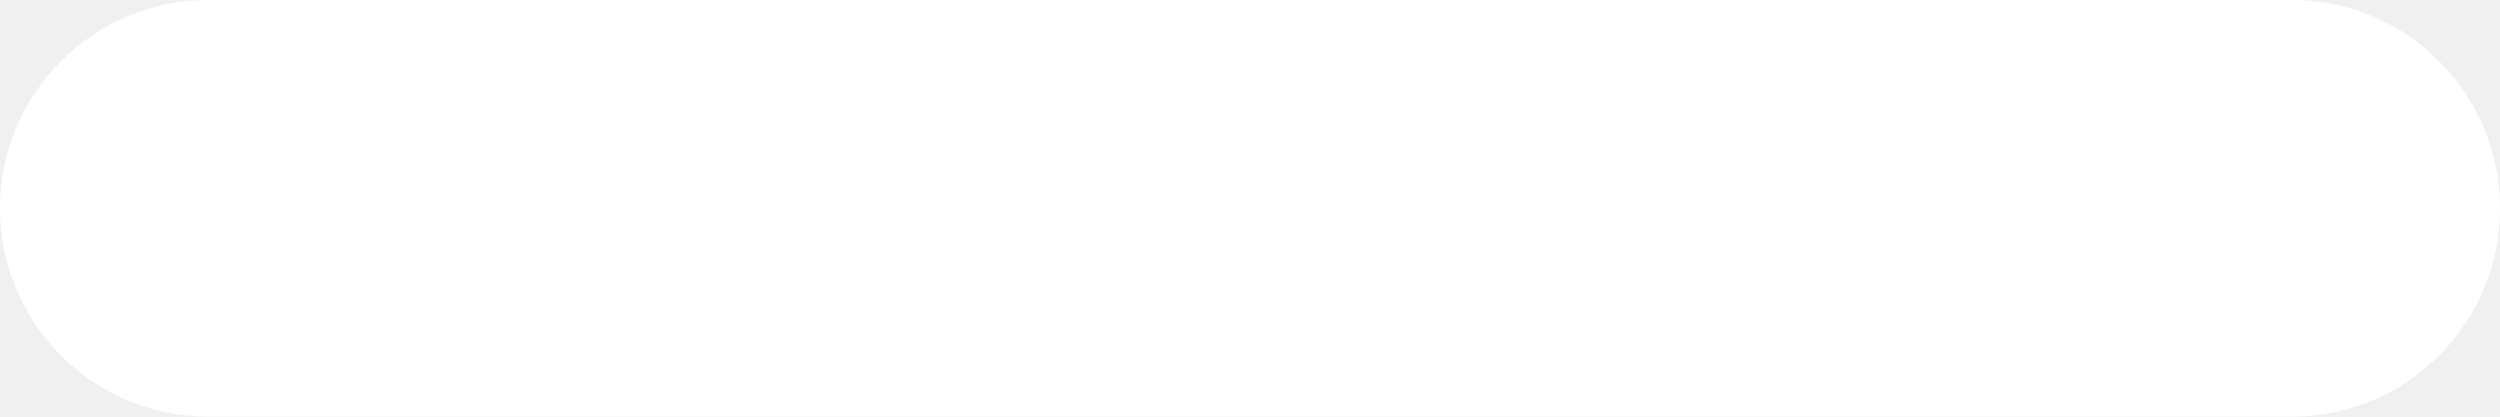
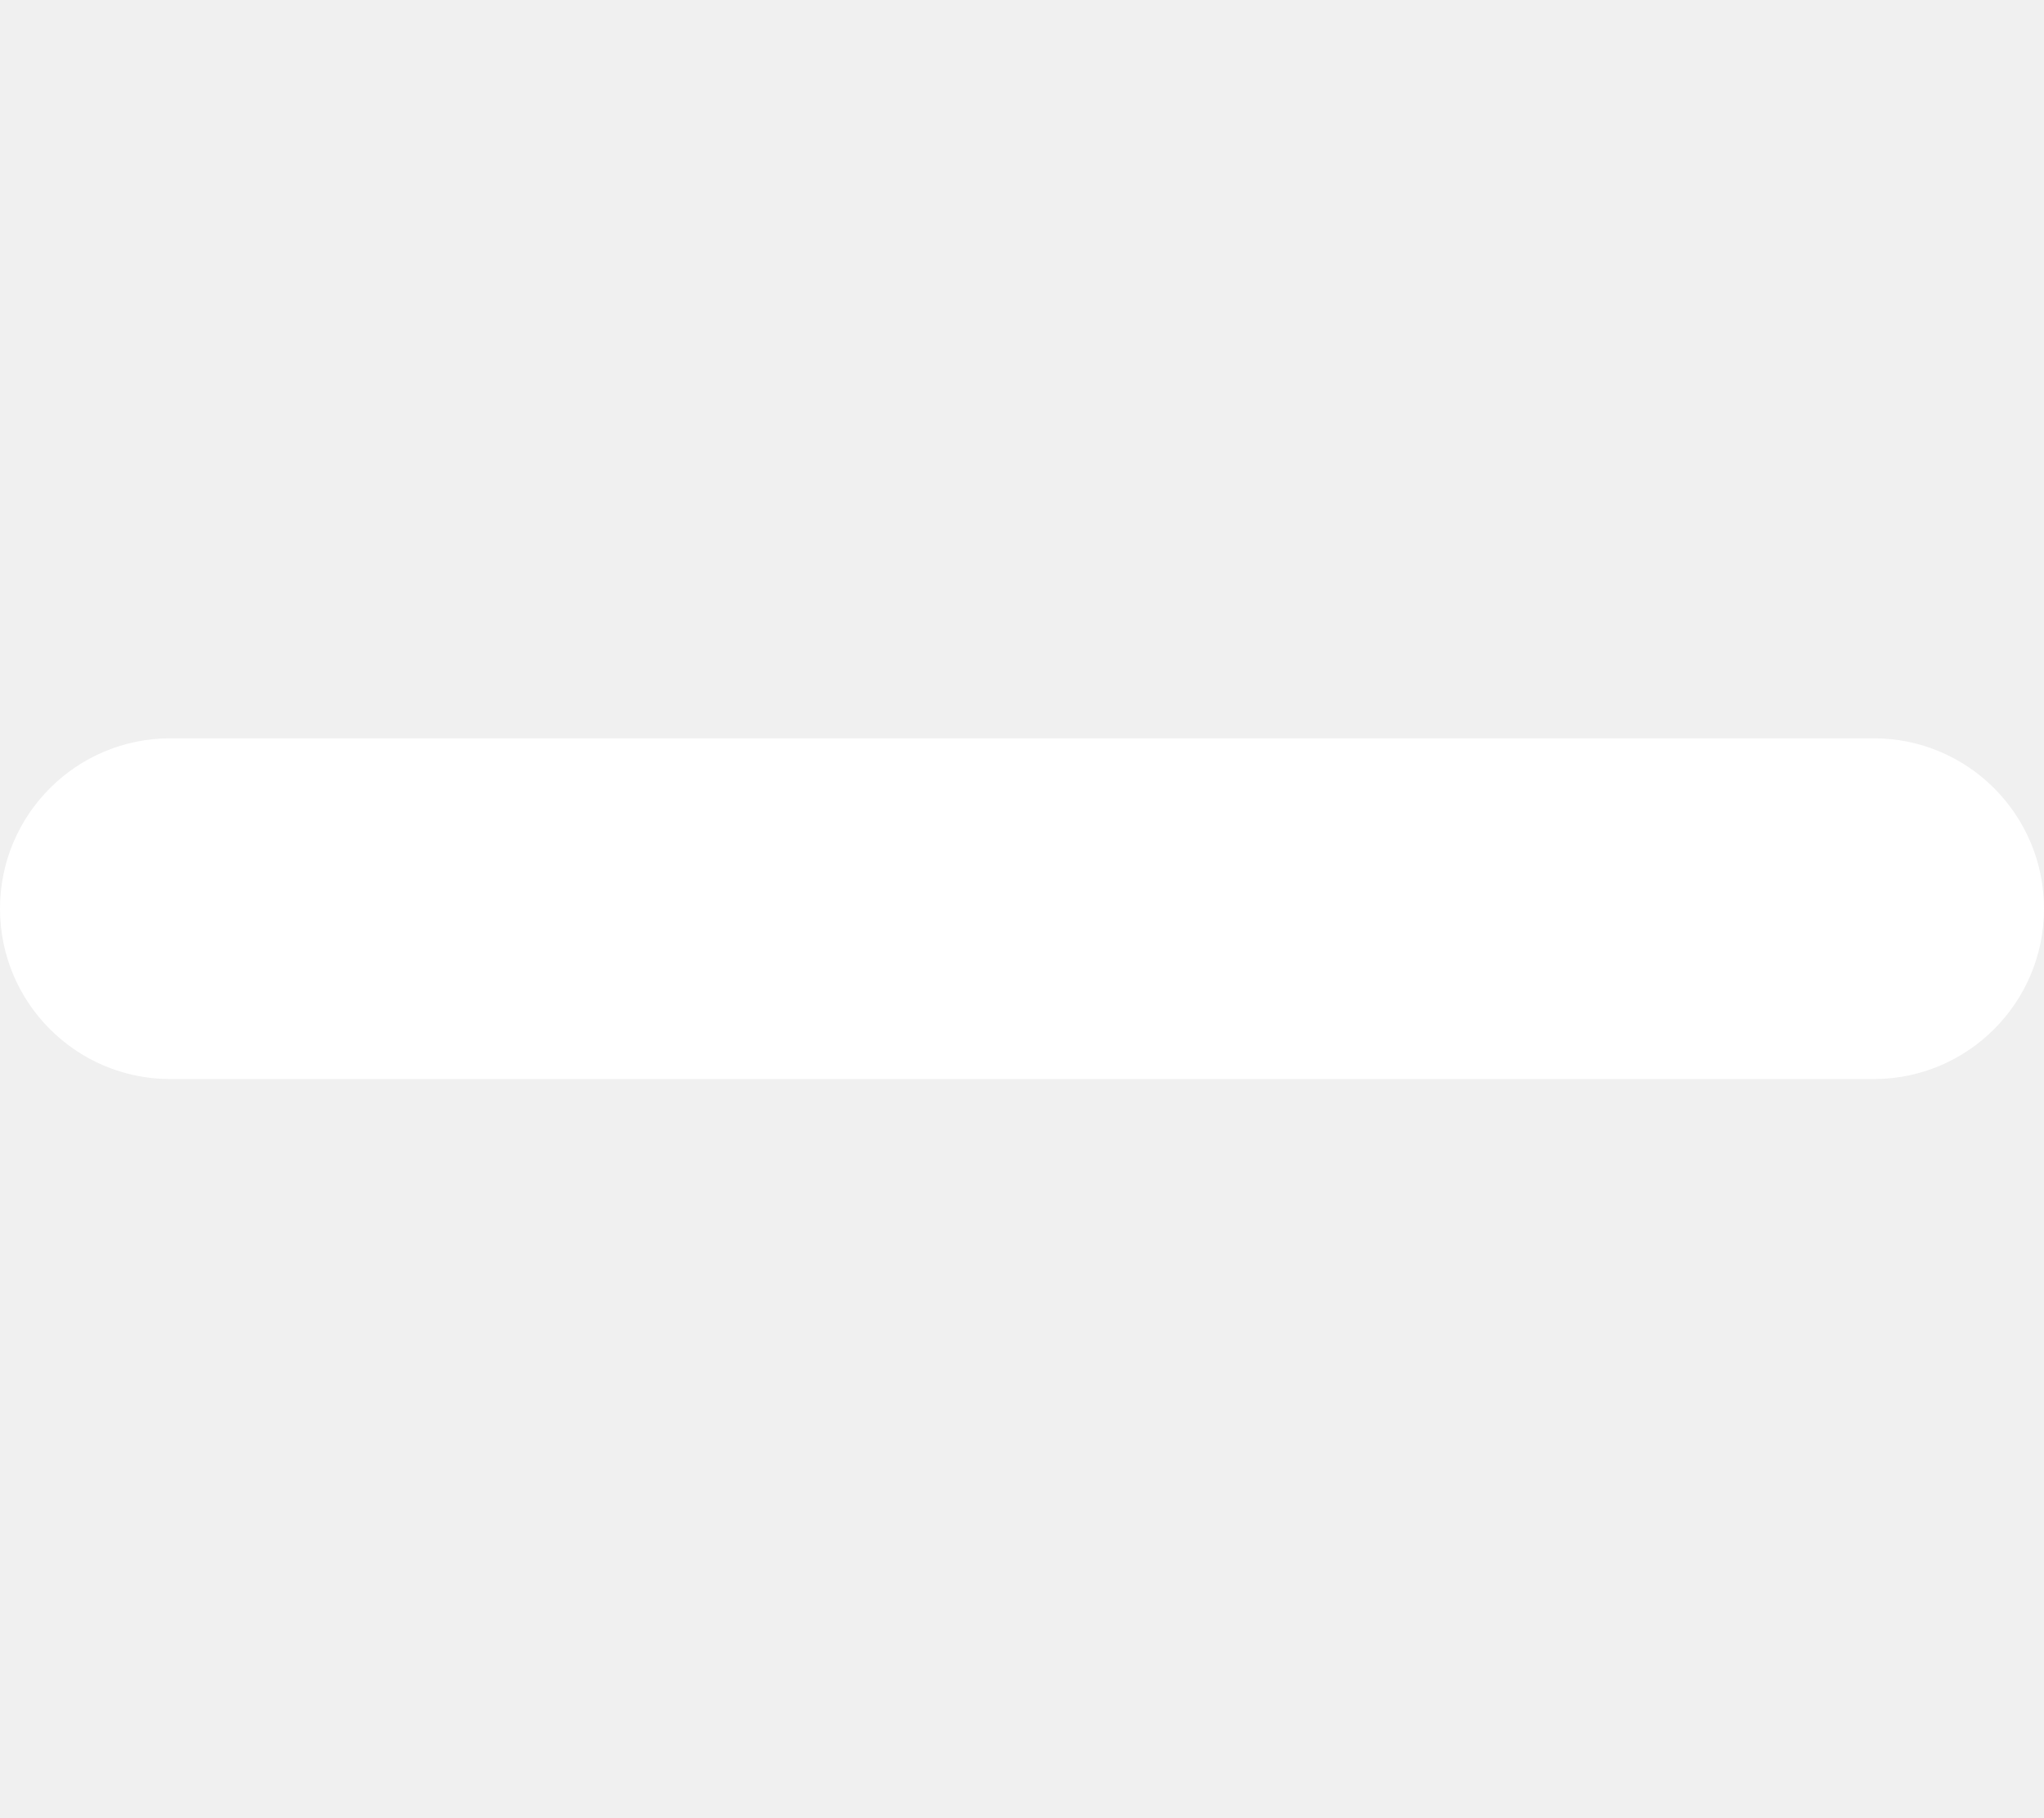
- <svg xmlns="http://www.w3.org/2000/svg" width="18" height="3" viewBox="0 0 18 3" fill="none">
+ <svg xmlns="http://www.w3.org/2000/svg" width="18" height="16" viewBox="0 0 18 3" fill="none">
  <path d="M16.5 3L1.5 3C0.672 3 0 2.328 0 1.5C0 0.672 0.672 0 1.5 0L16.5 0C17.329 0 18 0.672 18 1.5C18 2.328 17.329 3 16.5 3Z" fill="white" />
</svg>
